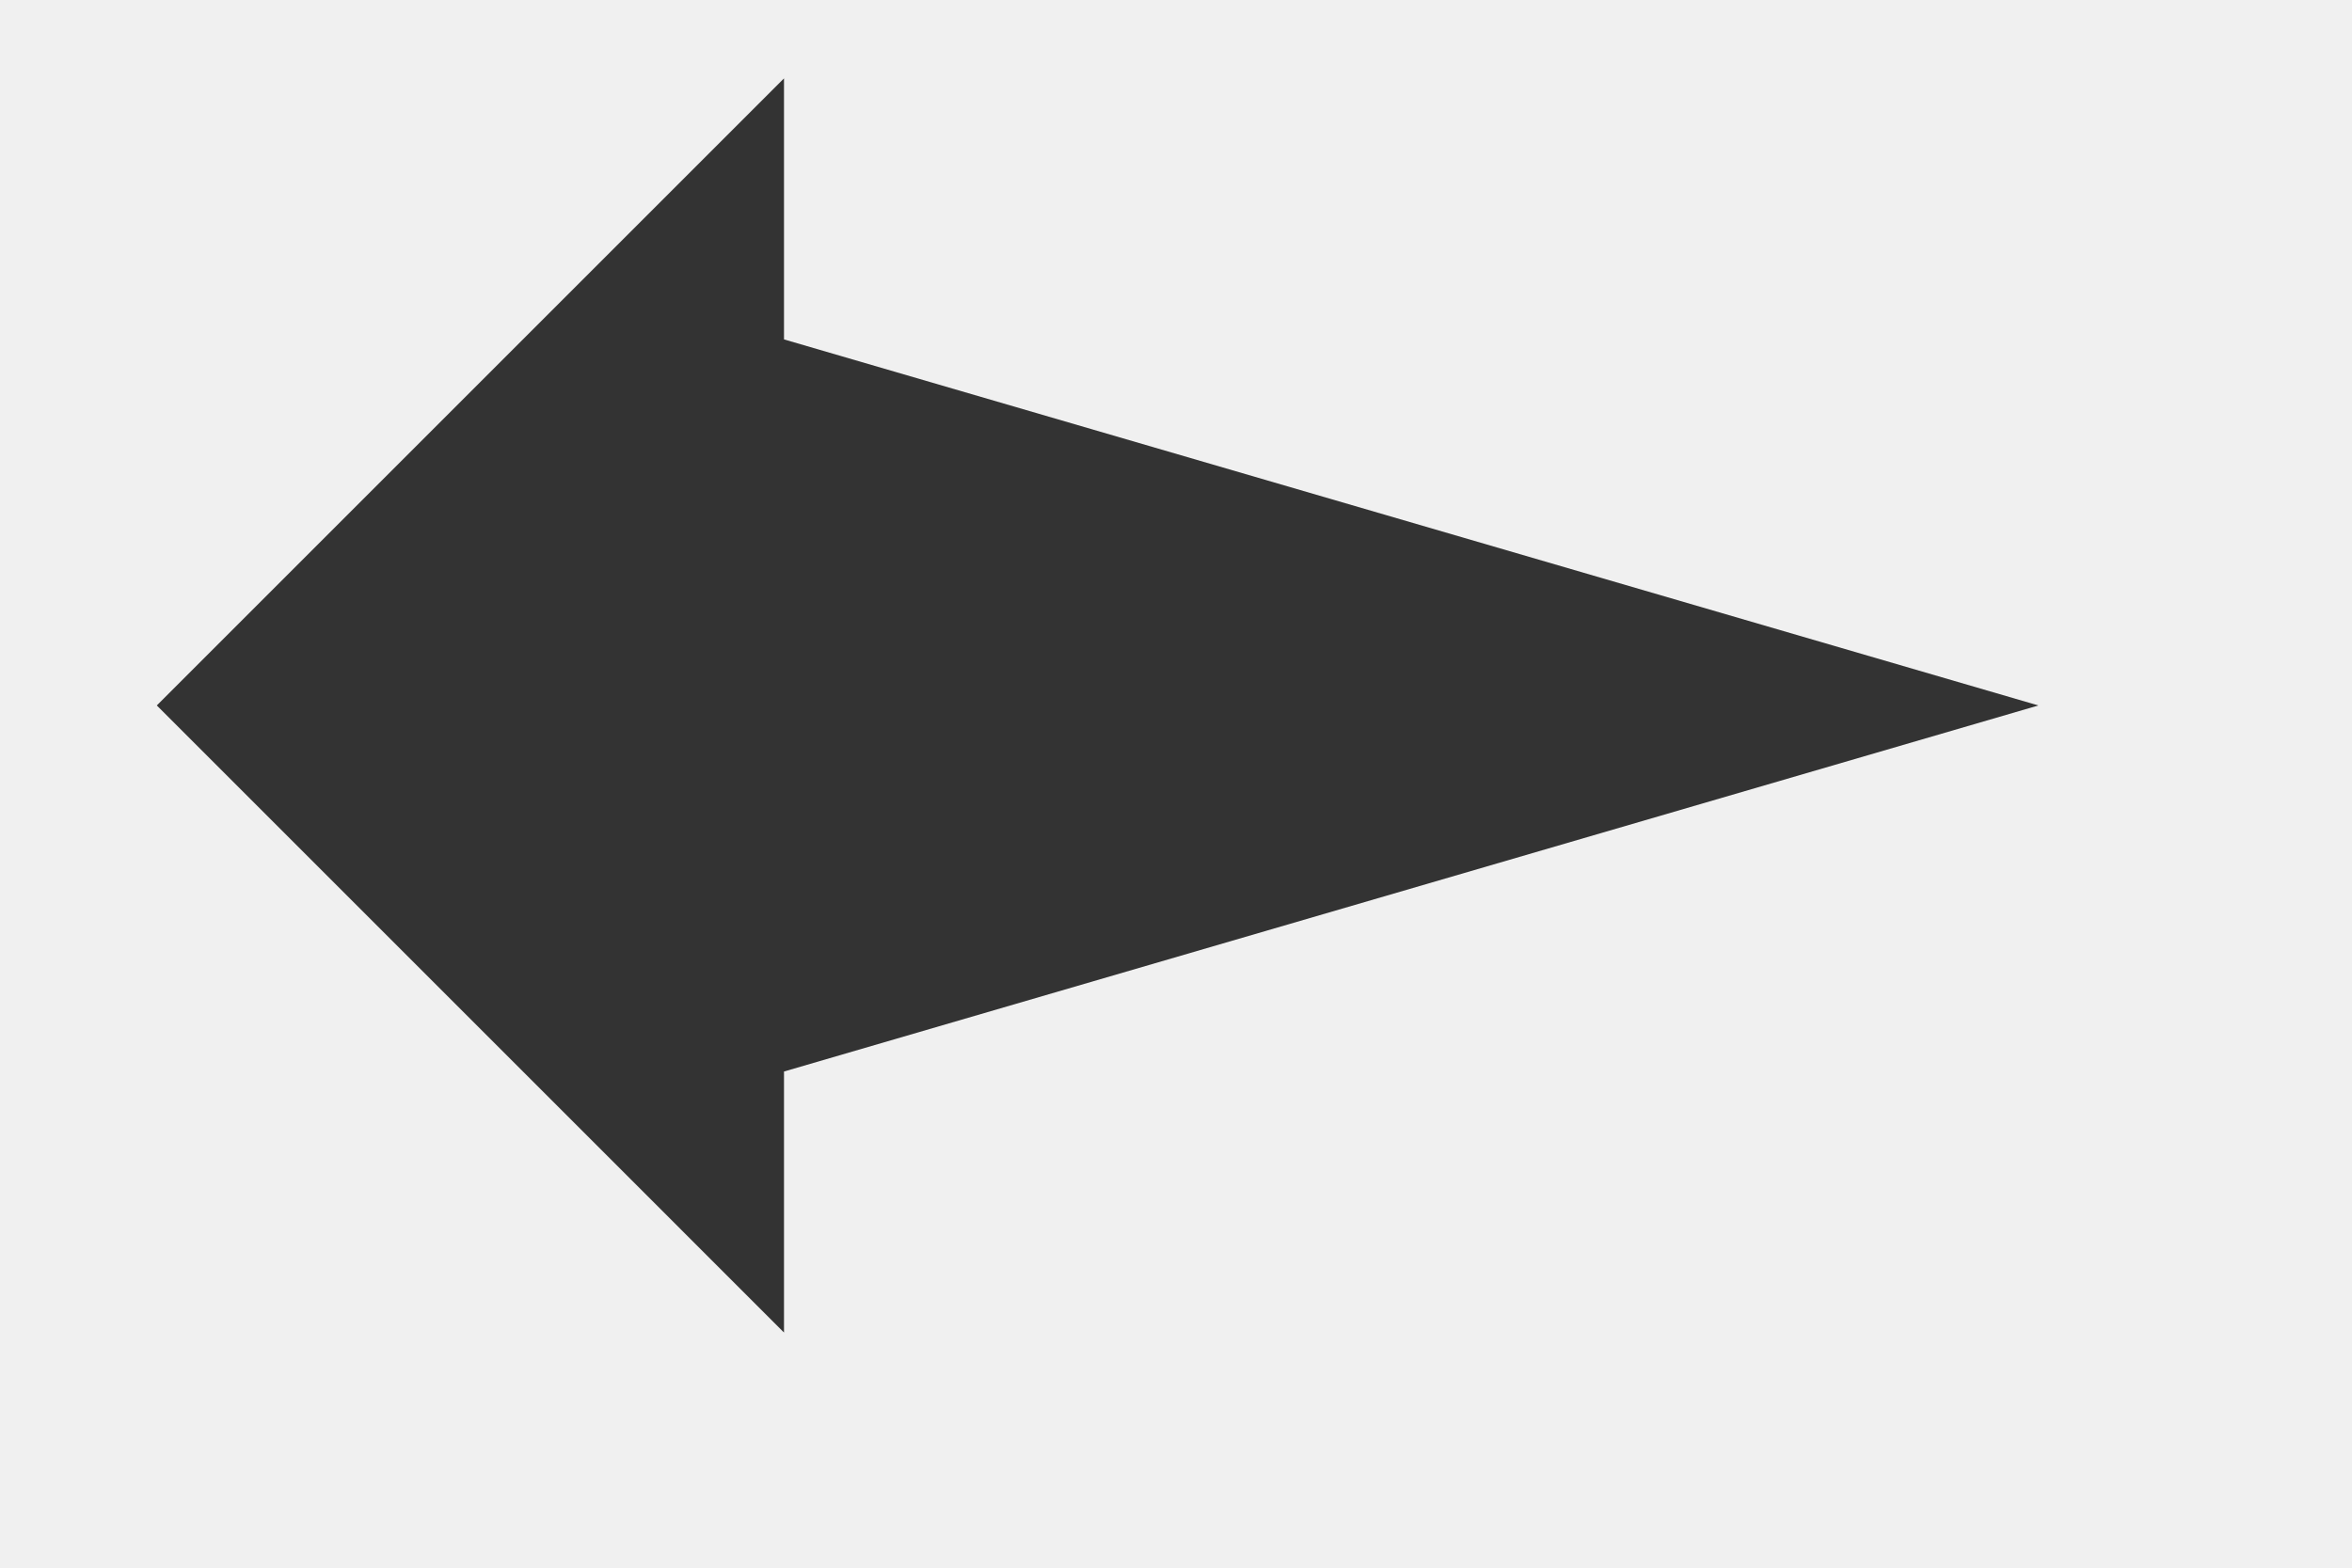
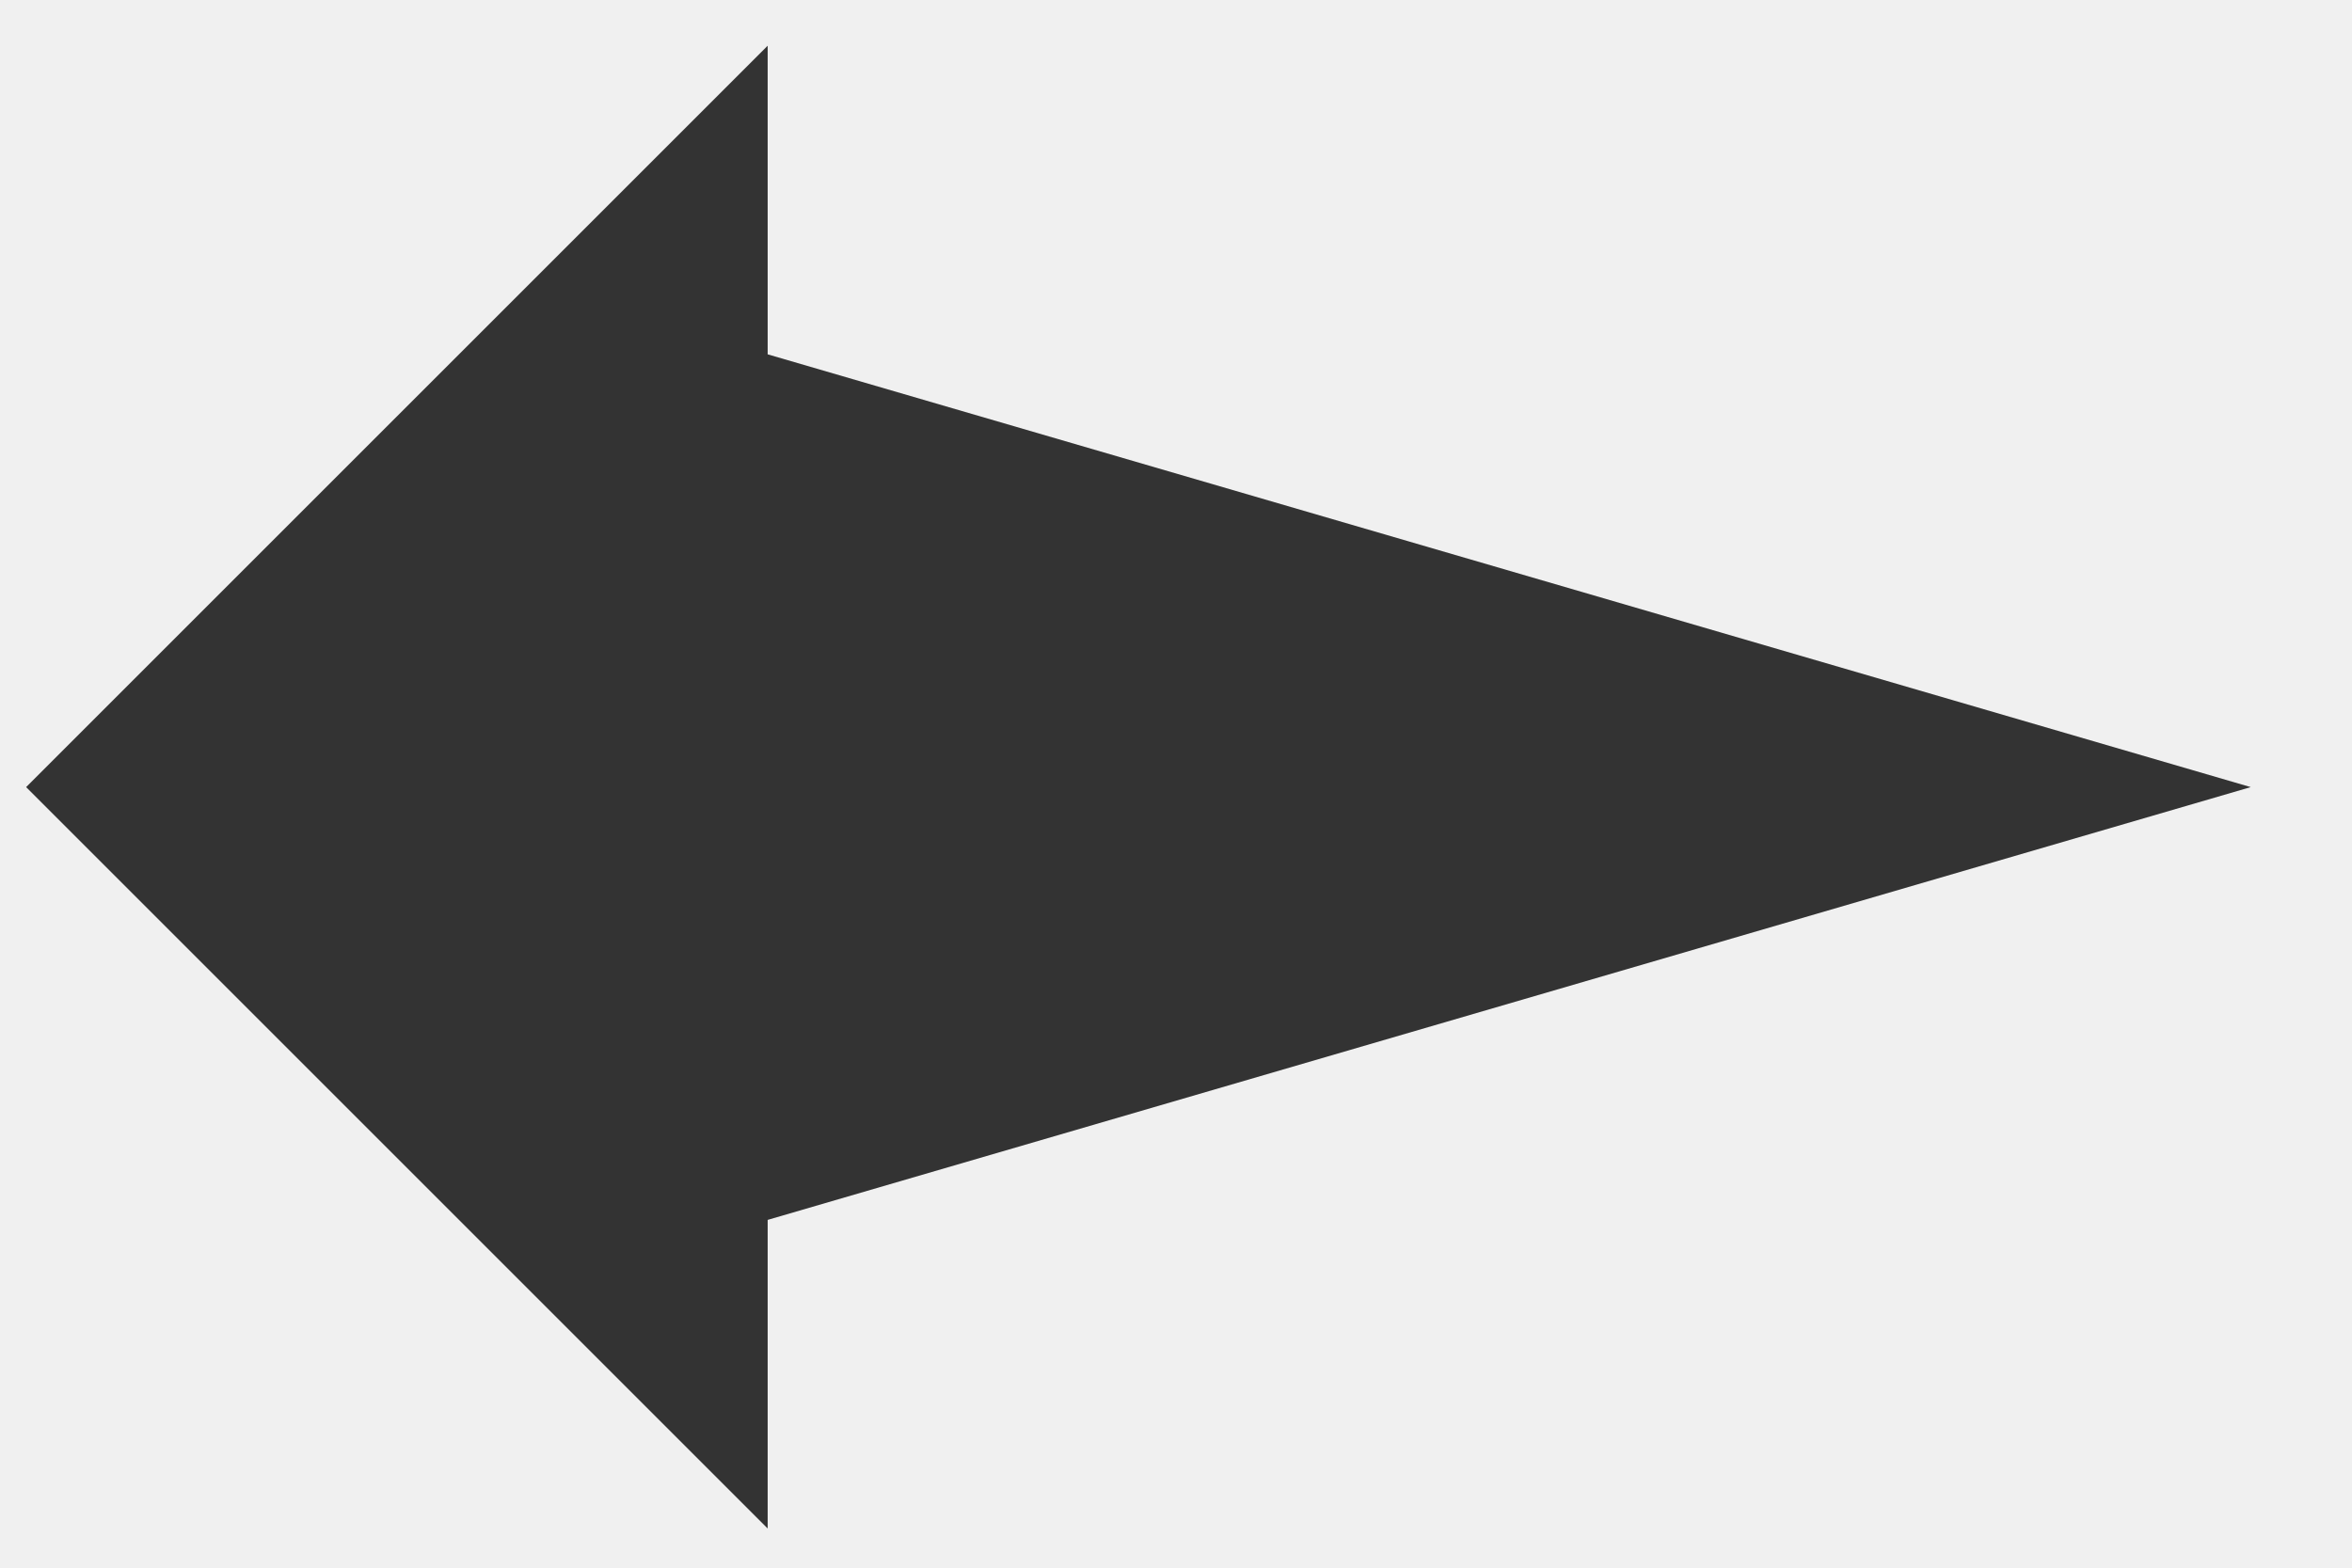
- <svg xmlns="http://www.w3.org/2000/svg" xmlns:xlink="http://www.w3.org/1999/xlink" version="1.1" preserveAspectRatio="xMidYMid meet" viewBox="-1 3 28 20" width="24" height="16">
+ <svg xmlns="http://www.w3.org/2000/svg" xmlns:xlink="http://www.w3.org/1999/xlink" id="master-artboard" viewBox="0 0 12 8" version="1.1" x="0px" y="0px" style="enable-background:new 0 0 1400 980;" width="12px" height="8px">
  <defs>
+     <path d="M16 7.33L16 4L24 12L16 20L16 16.67L0 12L16 7.33Z" id="bVkPAG1LV" />
    <path d="M8 7.33L8 4L0 12L8 20L8 16.67L24 12L8 7.33Z" id="ah5HNVQJq" />
  </defs>
-   <g>
+   <rect id="ee-background" x="0" y="0" width="12" height="8" style="fill: white; fill-opacity: 0; pointer-events: none;" />
+   <g transform="matrix(0.4729167, 0, 0, 0.4729167, 0.1333336, -1.658332)">
    <g>
-       <use xlink:href="#ah5HNVQJq" opacity="1" fill="#333333" fill-opacity="1" />
+       <g>
+         <use opacity="1" fill="#333333" fill-opacity="1" xlink:href="#ah5HNVQJq" />
+       </g>
    </g>
  </g>
</svg>
